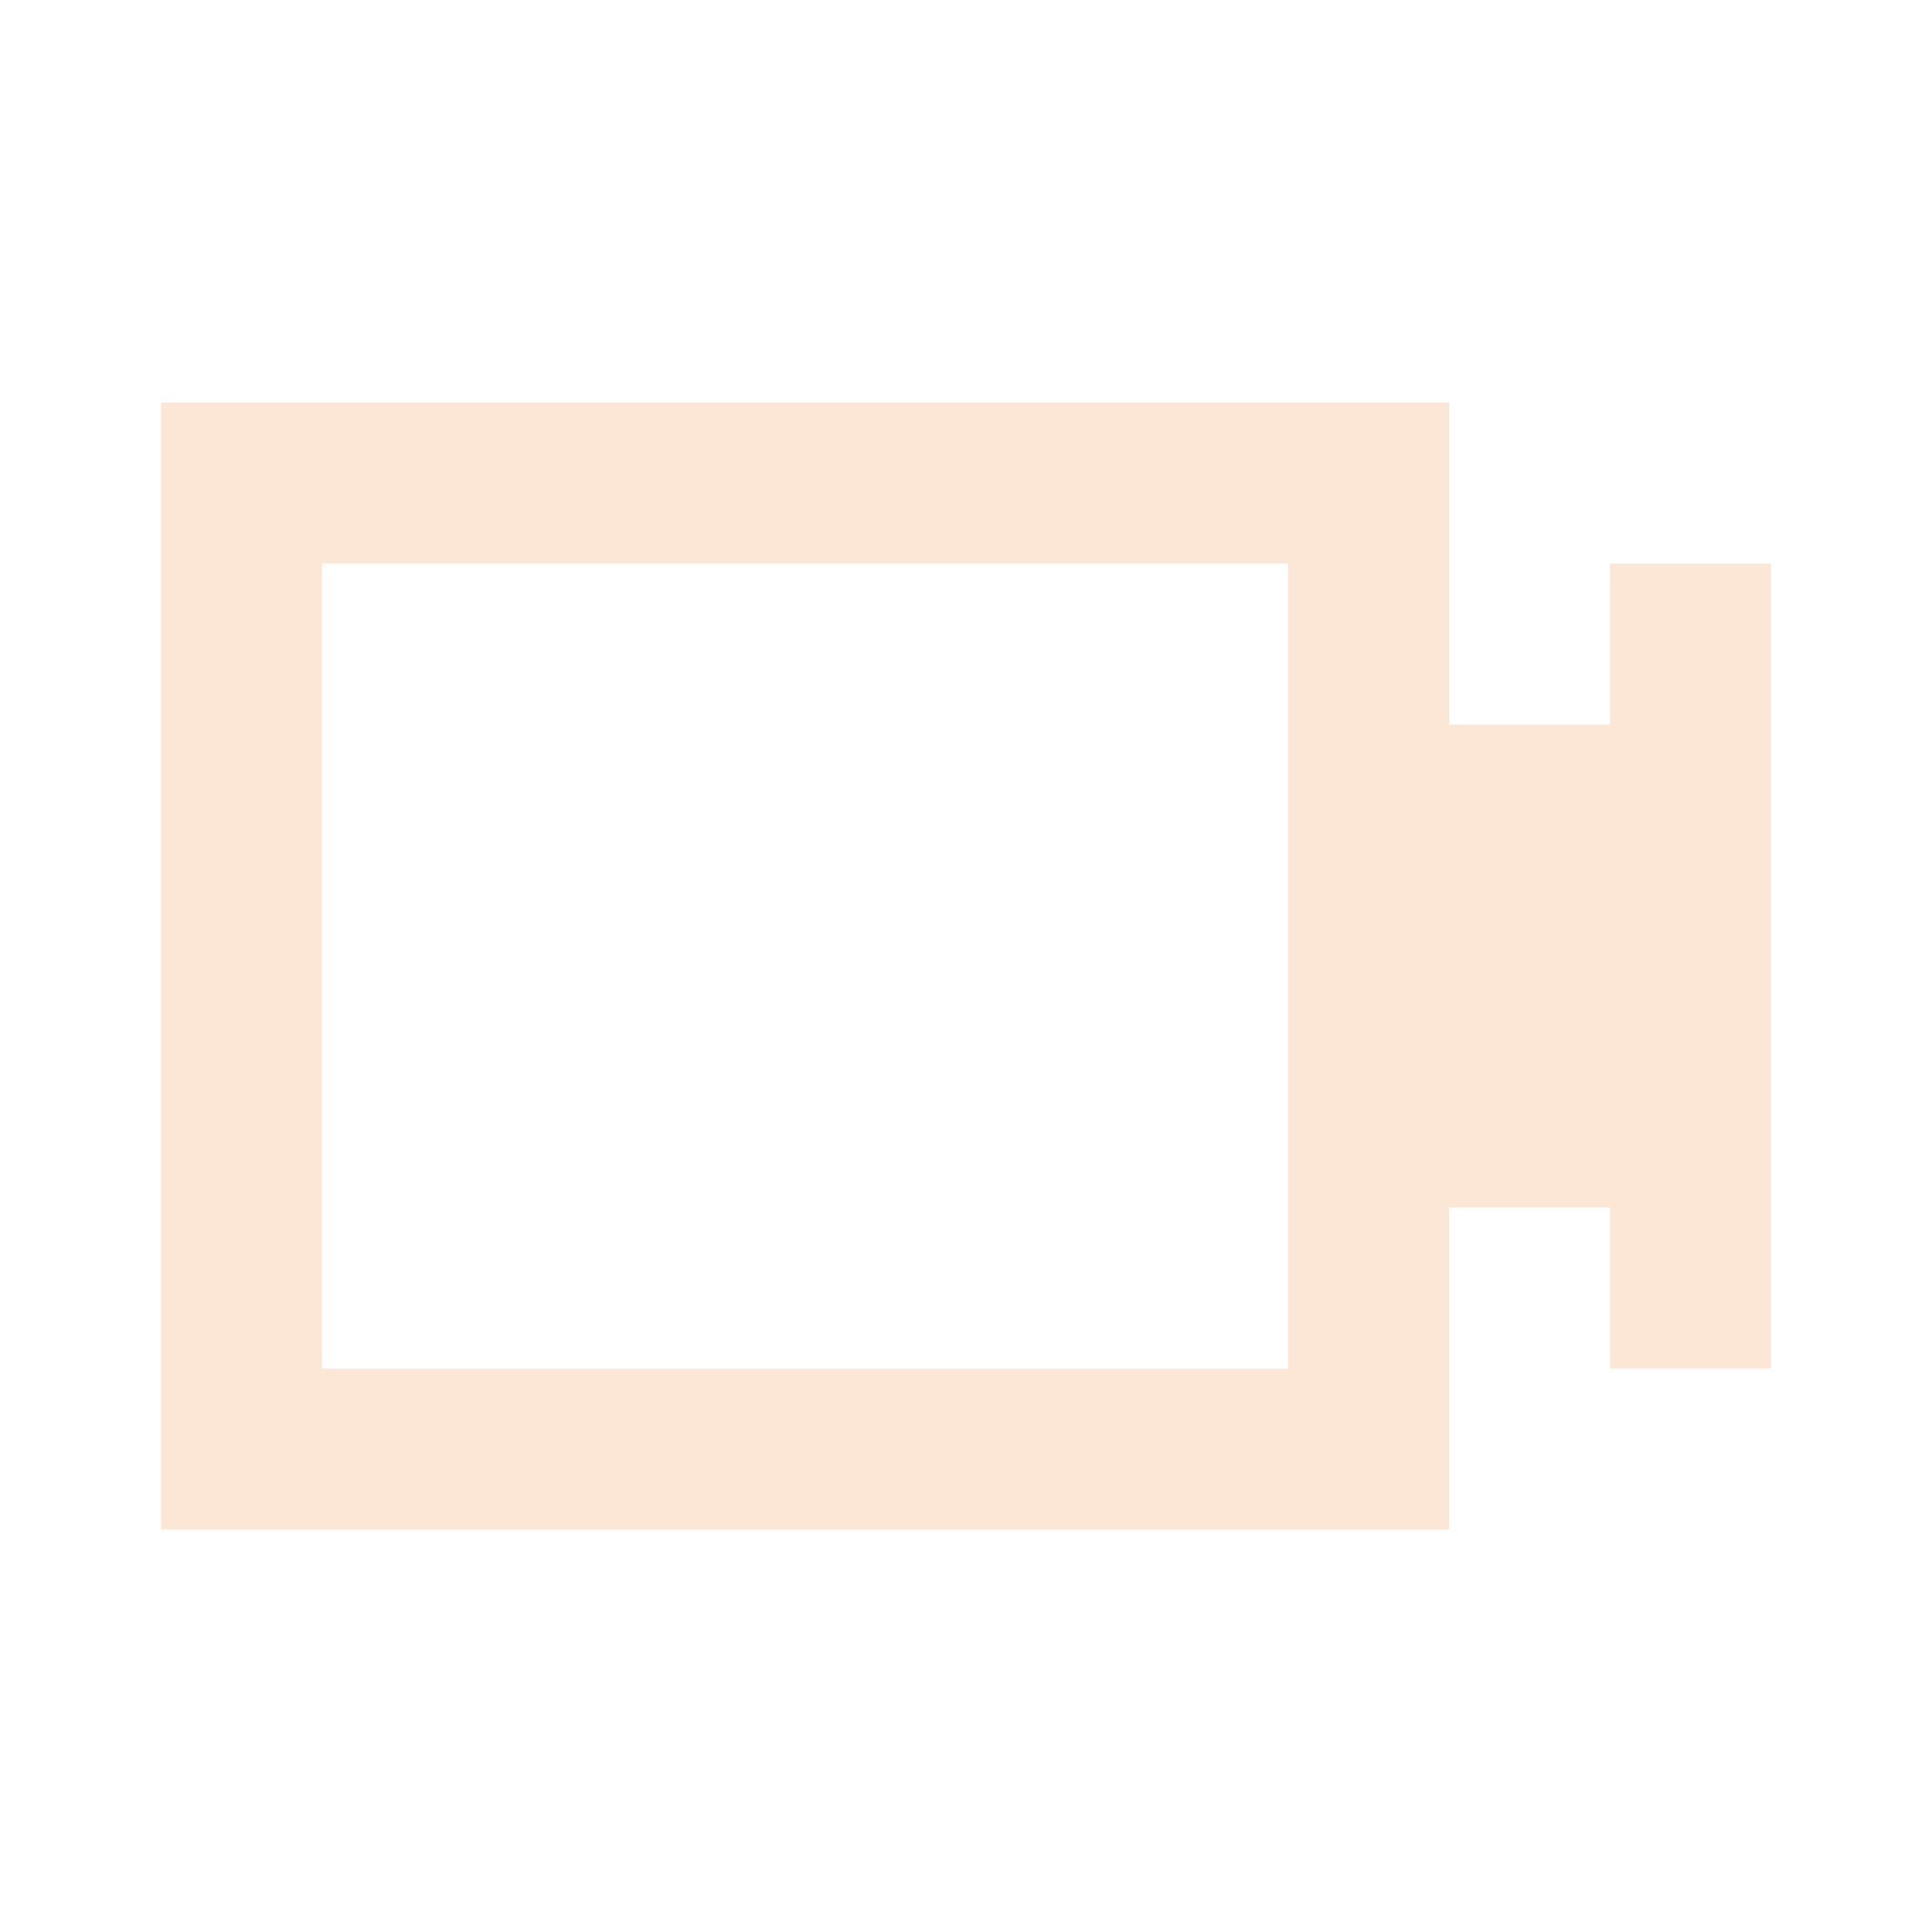
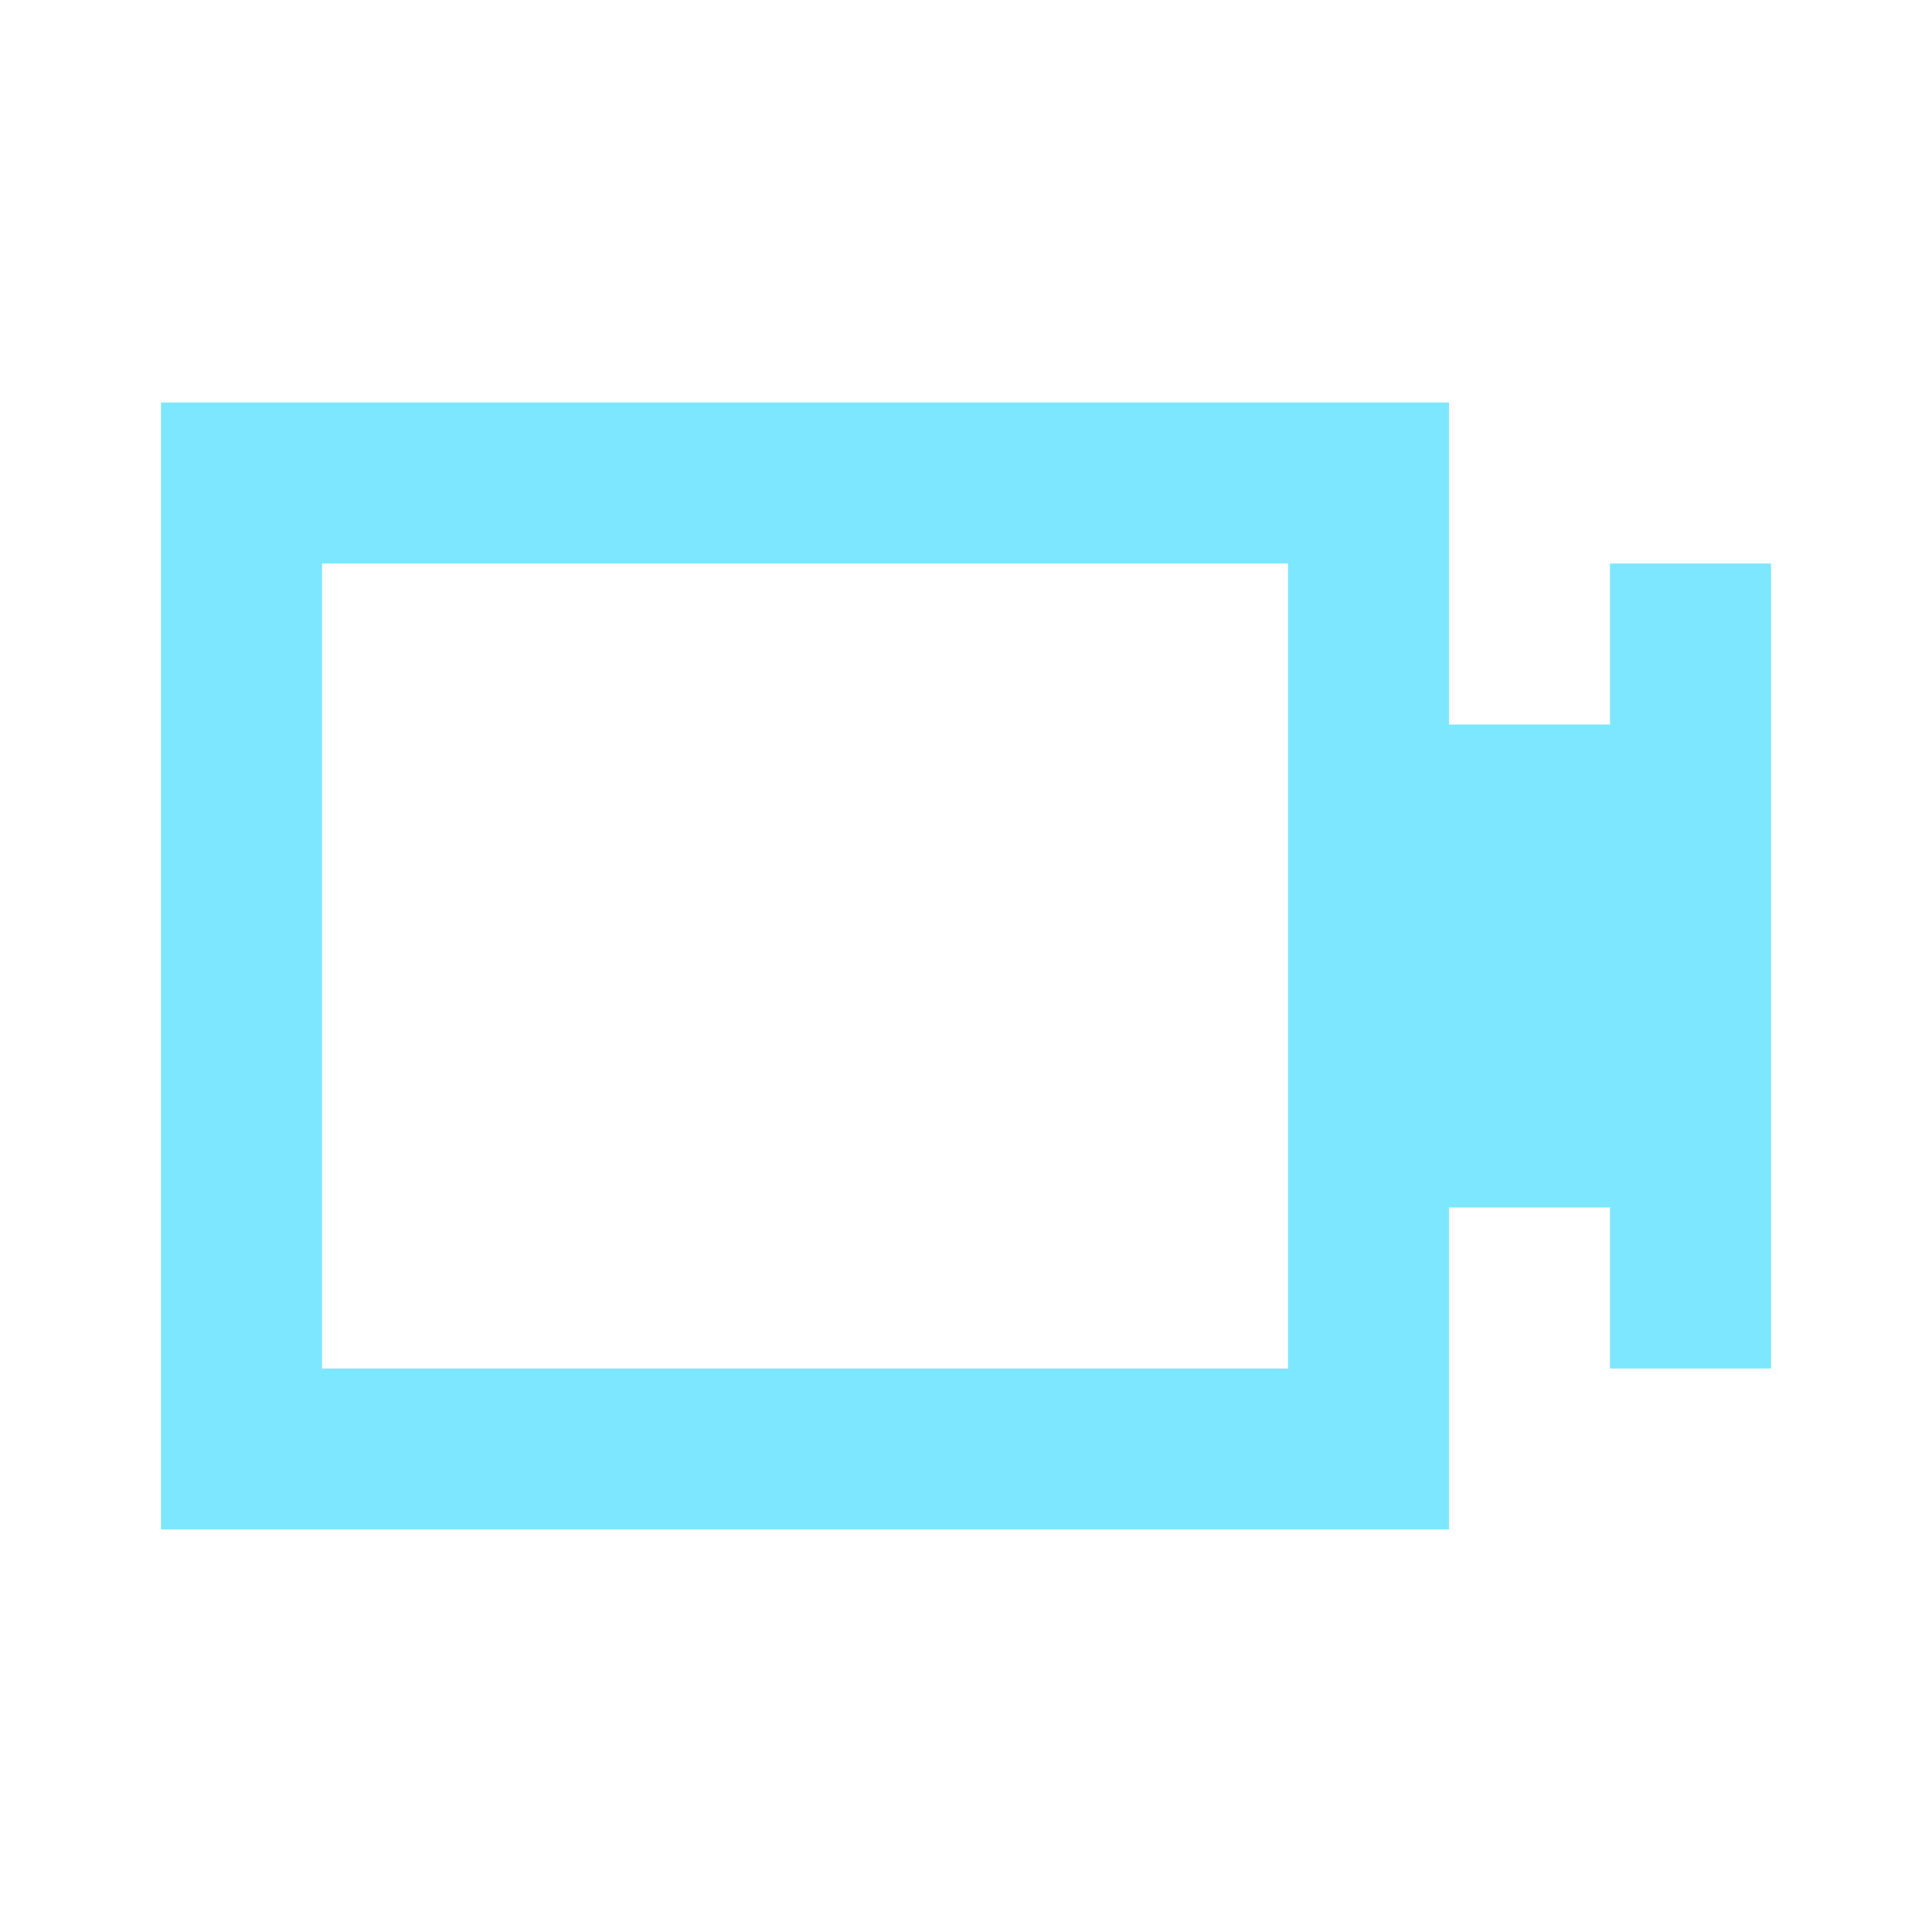
<svg xmlns="http://www.w3.org/2000/svg" width="1em" height="1em" viewBox="0 0 24 24">
-   <path fill="#FCE7D7" d="M20 17V7h2v10zm-2-2V9h2v6zM2 7h2v10H2zm14 0h2v10h-2zM2 5h16v2H2zm0 12h16v2H2z" />
+   <path fill="#7DE7FF" d="M20 17V7h2v10zm-2-2V9h2v6zM2 7h2v10H2zm14 0h2v10h-2zM2 5h16v2H2zm0 12h16v2H2z" />
</svg>
